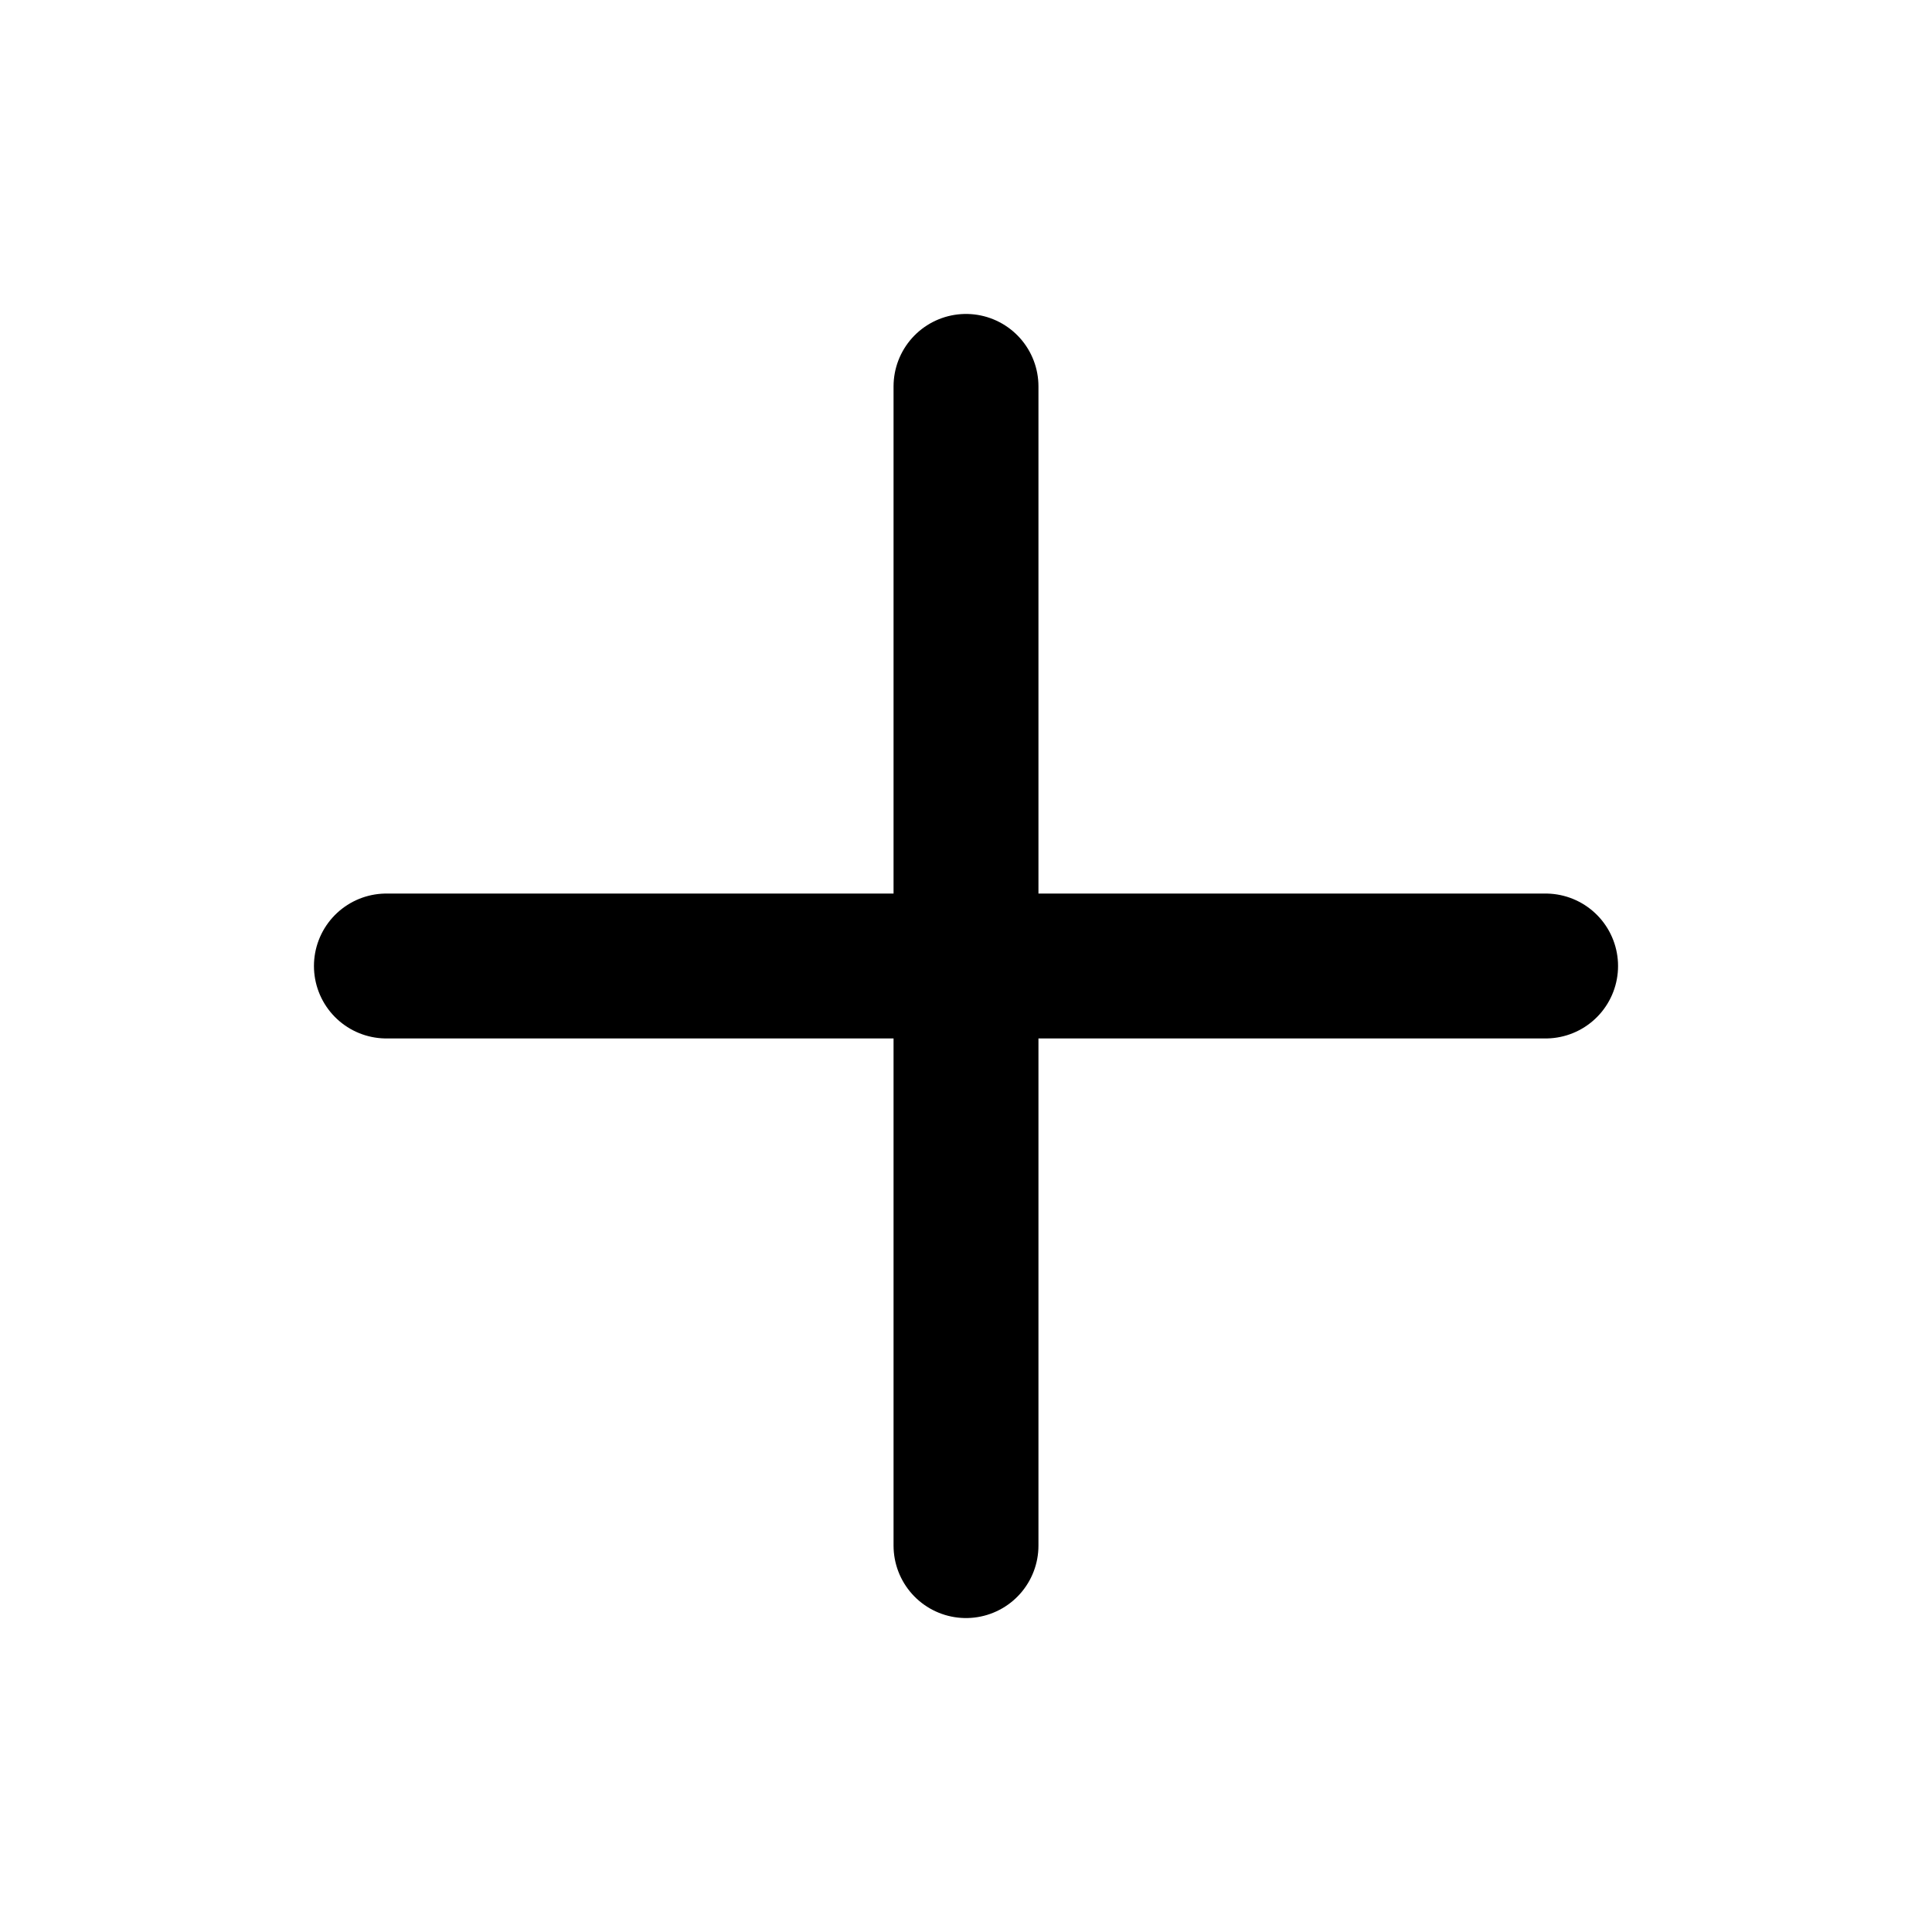
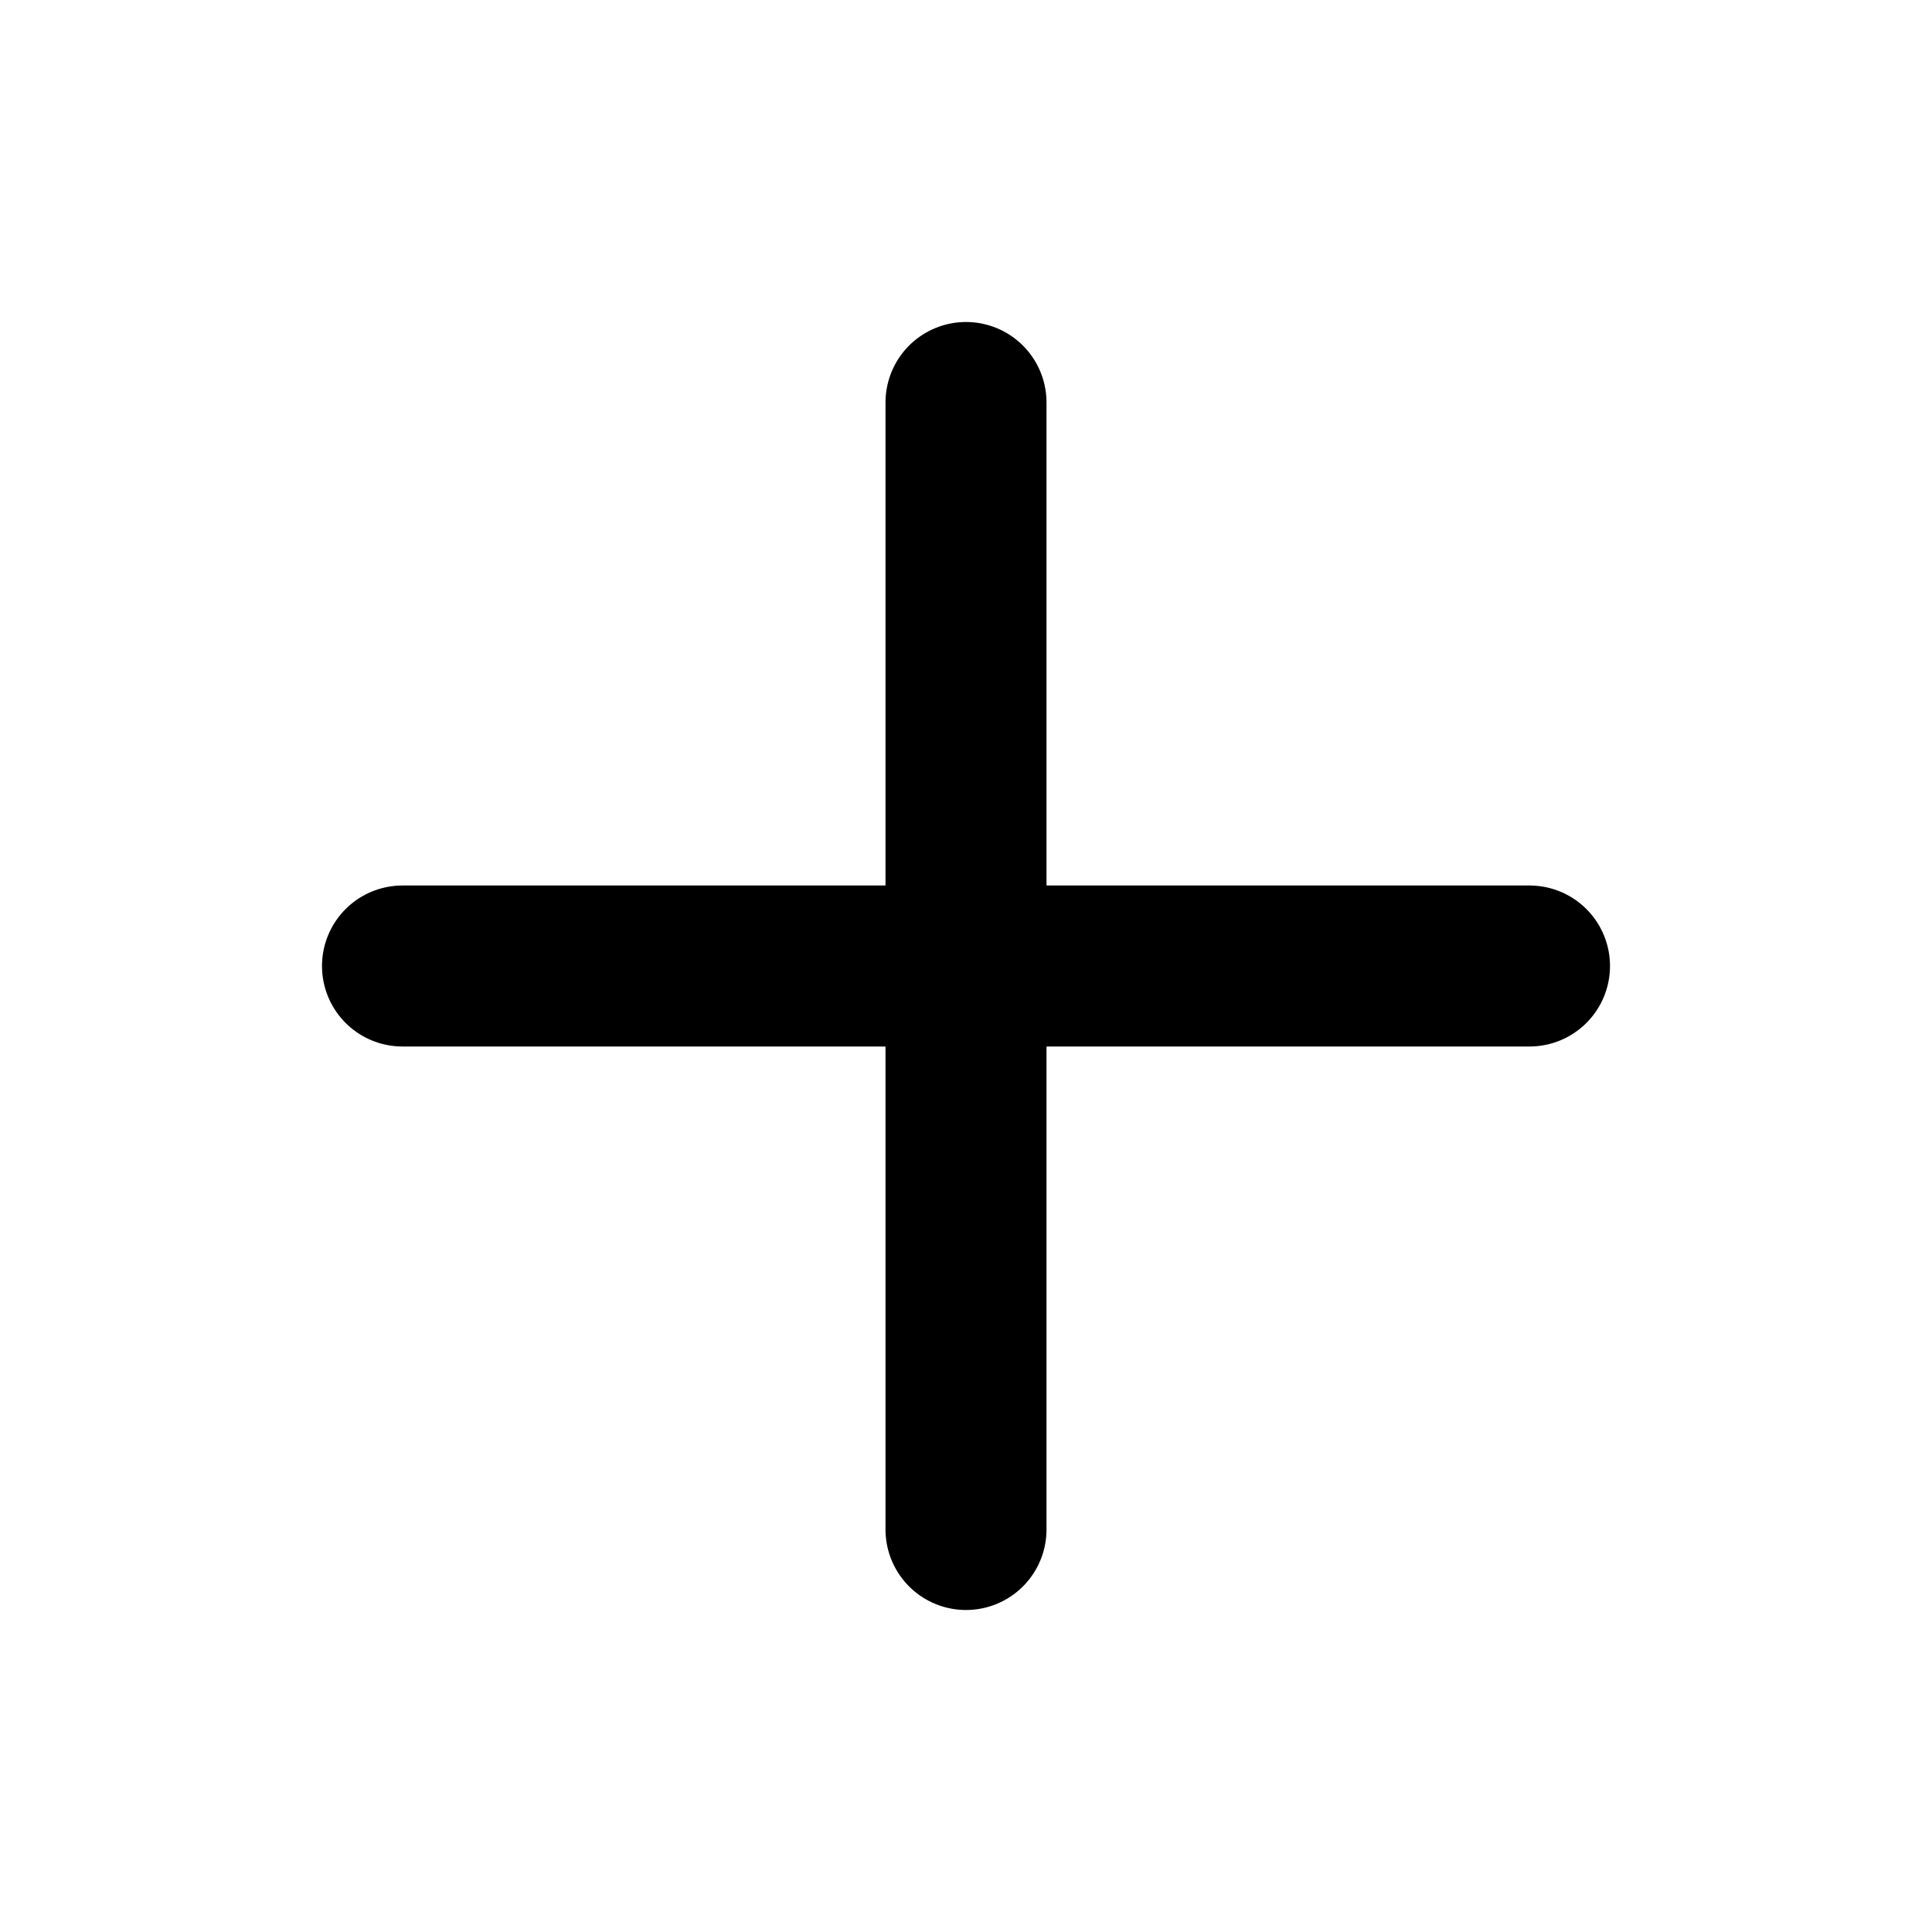
- <svg xmlns="http://www.w3.org/2000/svg" width="20" height="20" viewBox="0 0 20 20" fill="none" stroke="currentColor" stroke-width="1.5" stroke-linecap="round" stroke-linejoin="round">
-   <path d="M10 4v12M4 10h12" />
+ <svg xmlns="http://www.w3.org/2000/svg" width="24" height="24" viewBox="0 0 24 24" fill="none" stroke="currentColor" stroke-width="2" stroke-linecap="round" stroke-linejoin="round">
+   <path d="M5 12L19 12M12 5L12 19" />
</svg>
